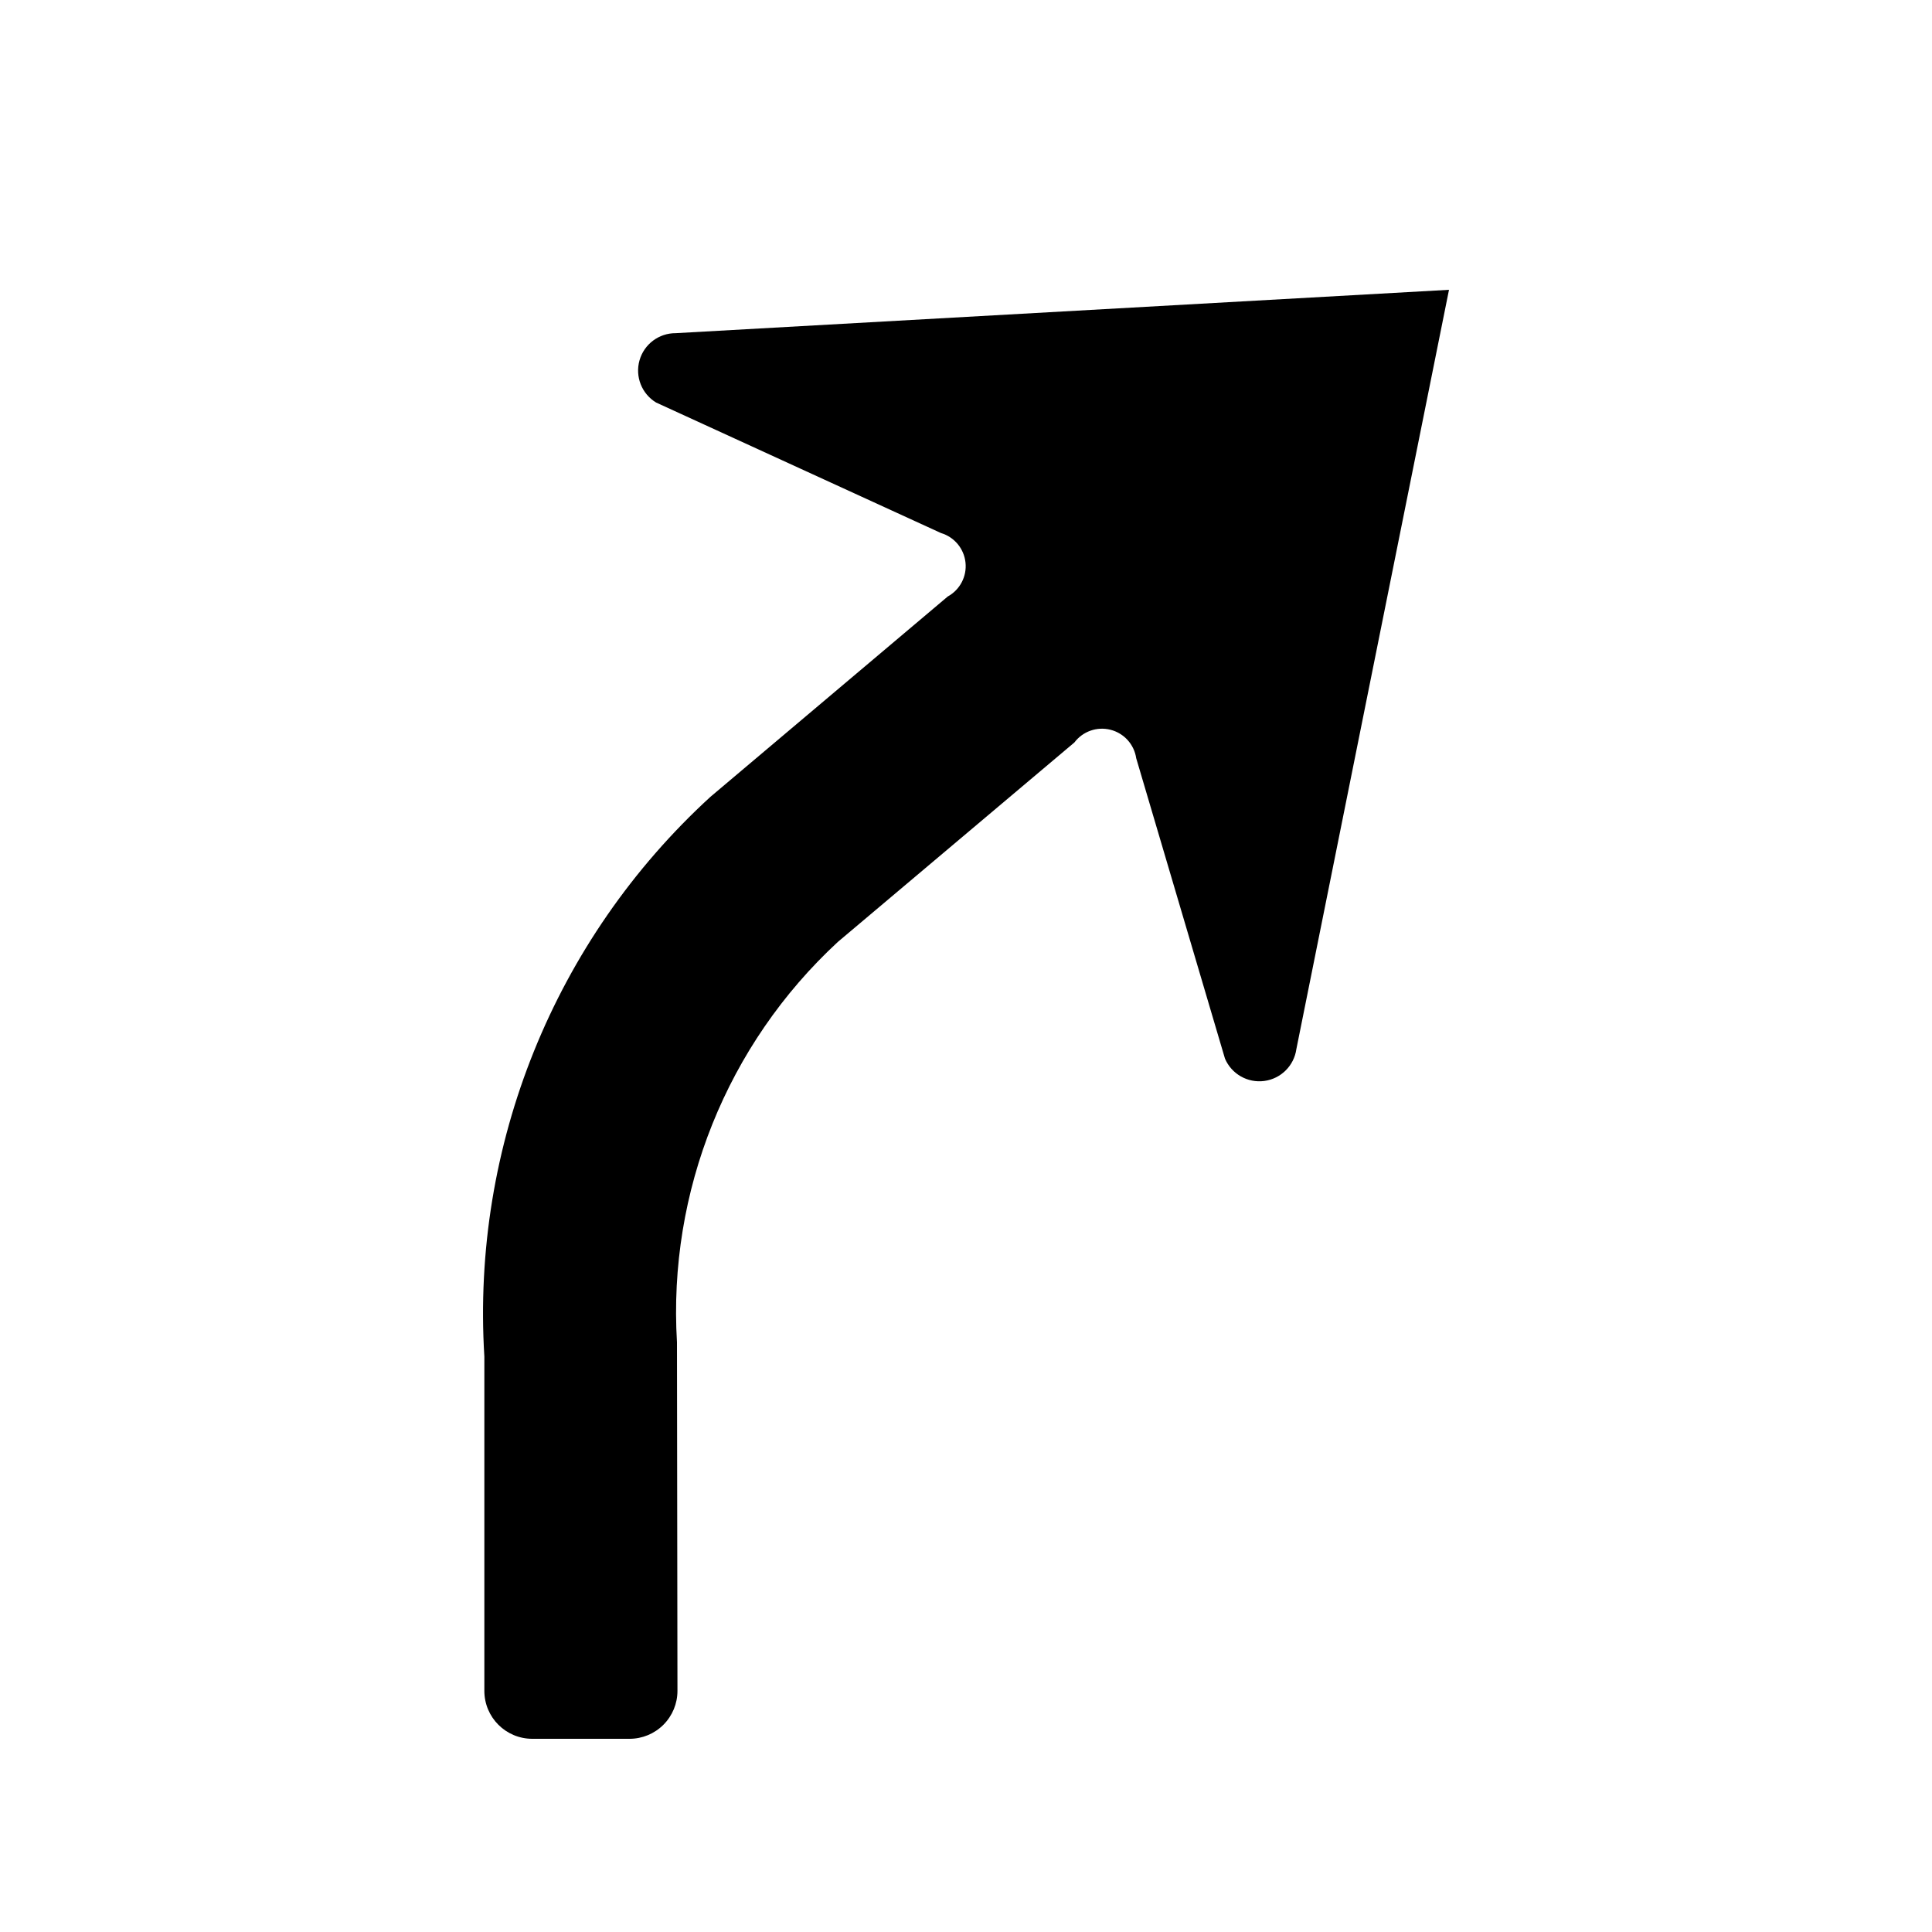
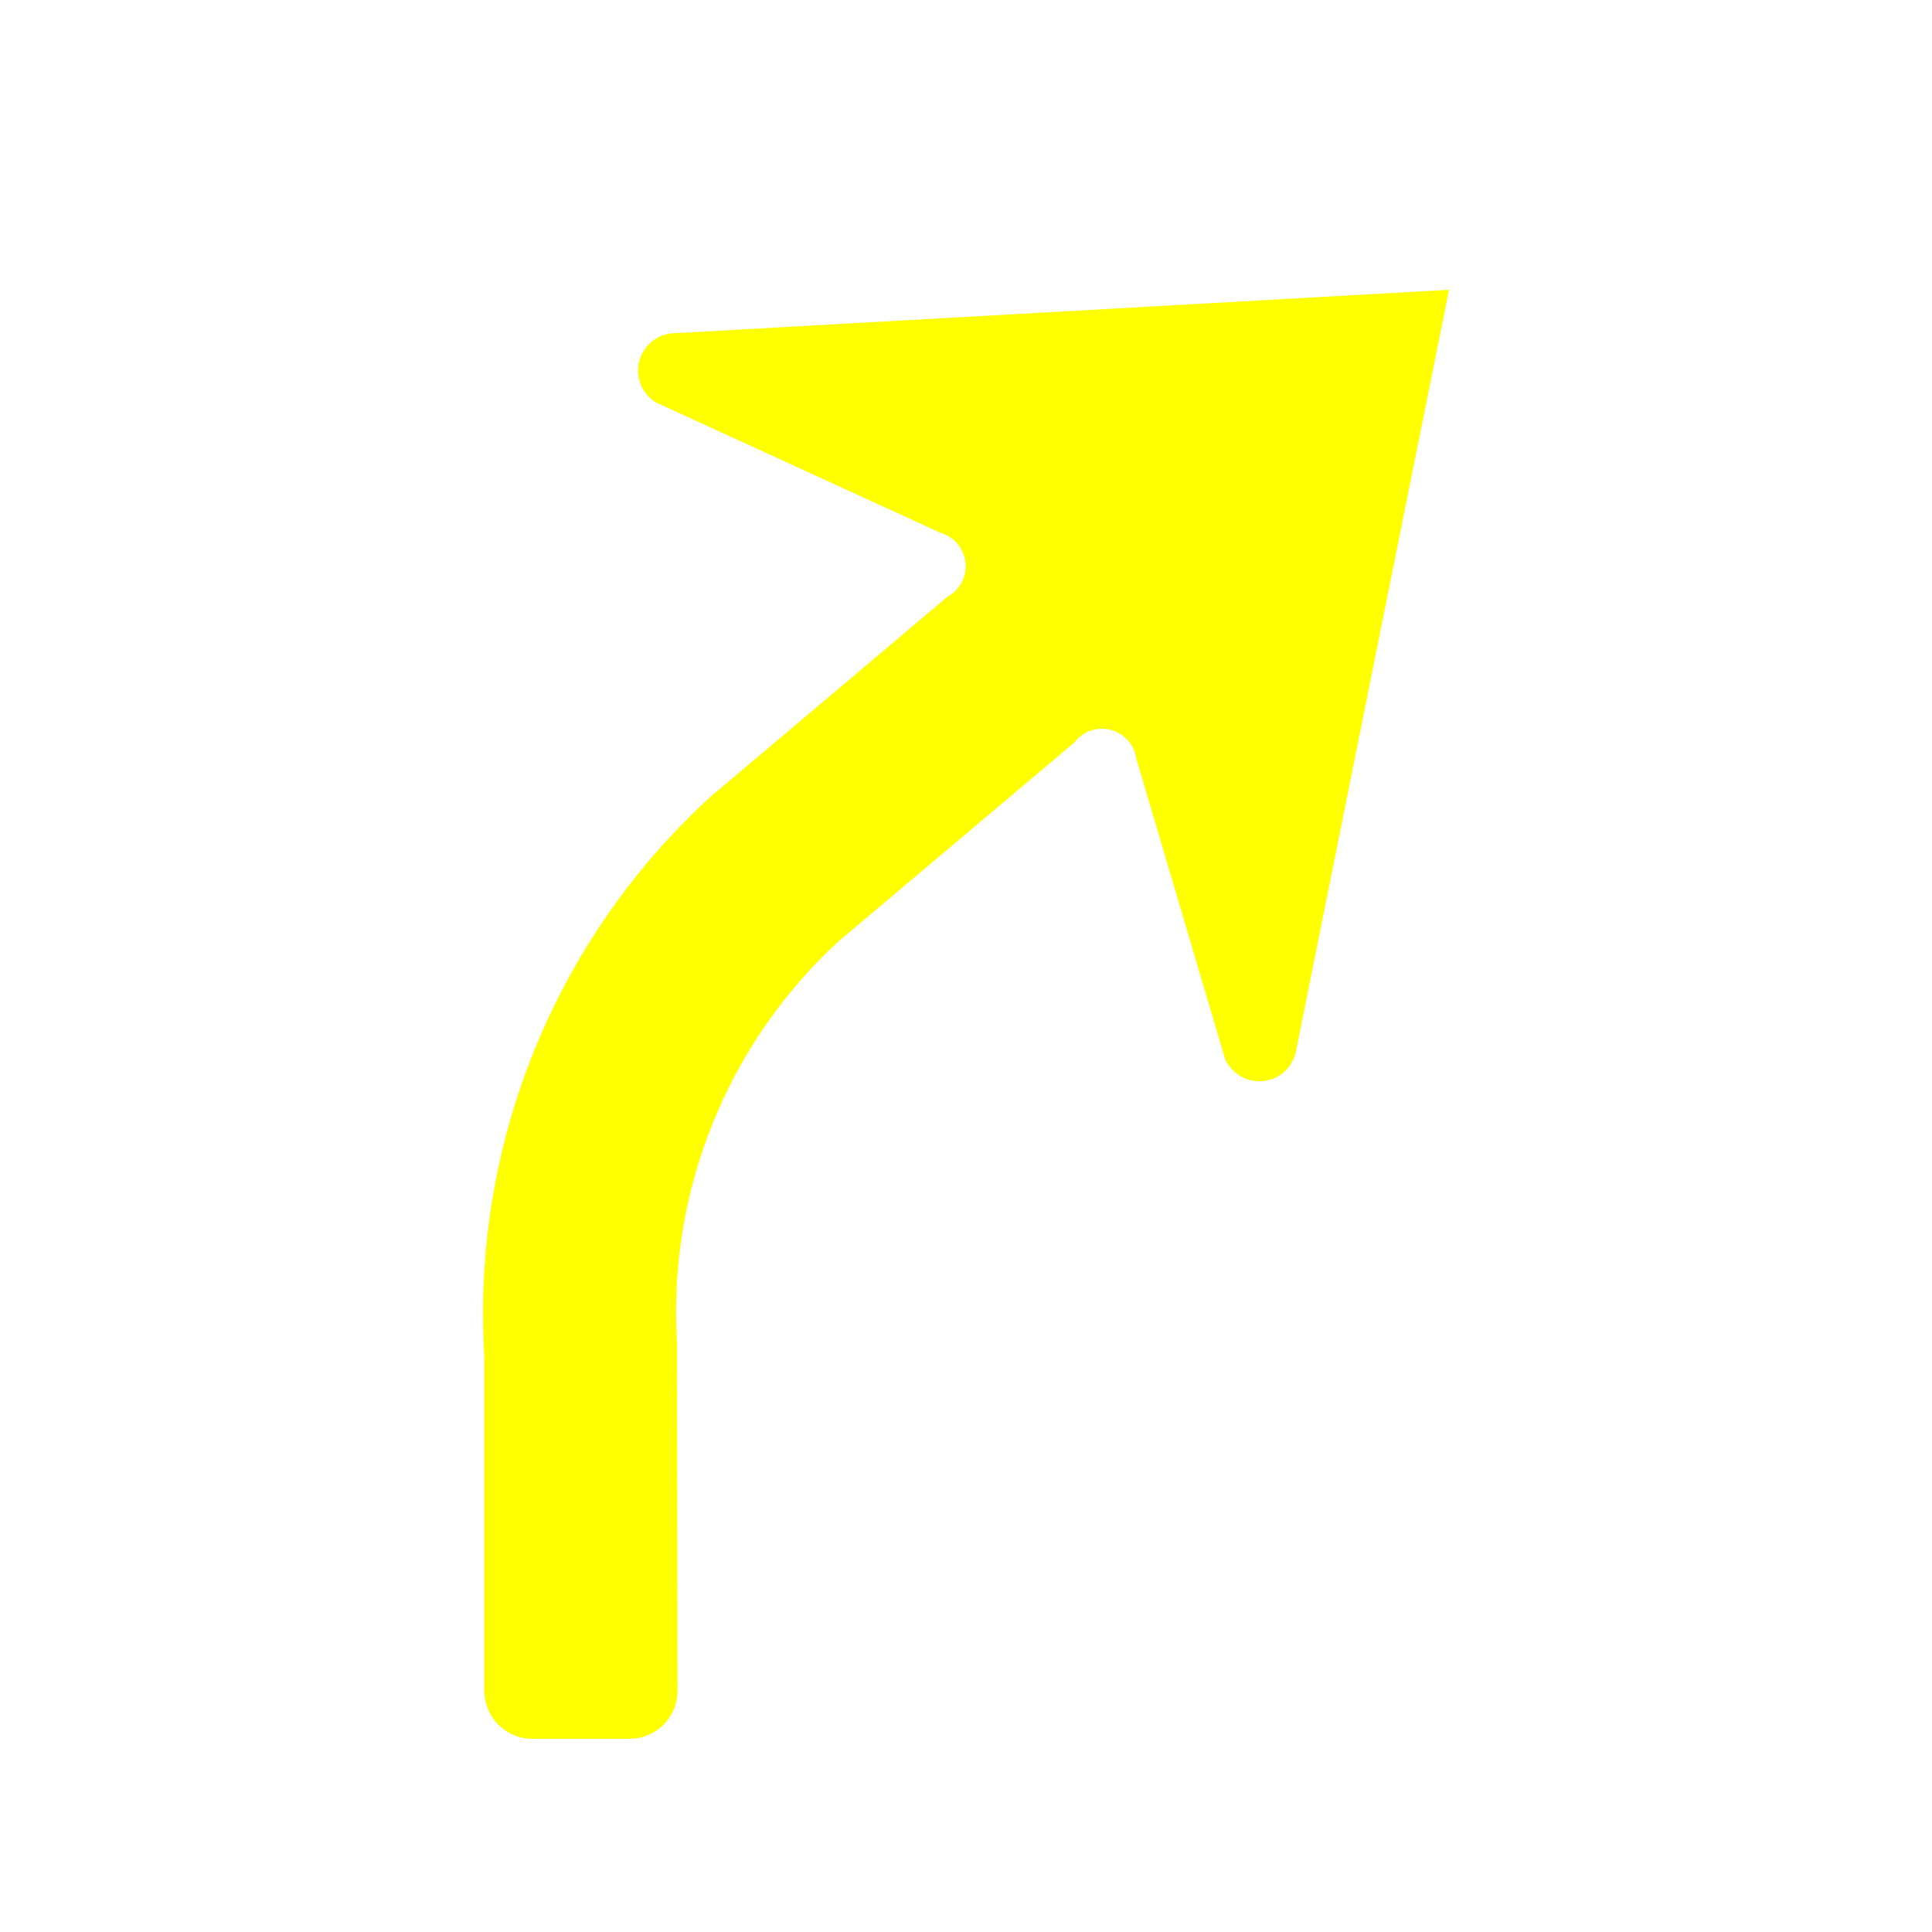
<svg xmlns="http://www.w3.org/2000/svg" id="WORKING_ICONS" data-name="WORKING ICONS" width="20" height="20" viewBox="0 0 20 20">
-   <path fill="#000000" d="M7.354,8.249L9.811,6.175a0.358,0.358,0,0,0-.07-0.657L6.792,4.167a0.387,0.387,0,0,1,.203-0.718L15,3l-1.58,7.86a0.387,0.387,0,0,1-.739.099L11.762,7.849a0.358,0.358,0,0,0-.64-0.163L8.673,9.751a5.218,5.218,0,0,0-1.665,4.144l0.005,3.608A0.496,0.496,0,0,1,6.517,18H5.51a0.496,0.496,0,0,1-.496-0.496V14.043A7.252,7.252,0,0,1,7.354,8.249Z" />
+   <path fill="#FFFF00" d="M7.354,8.249L9.811,6.175a0.358,0.358,0,0,0-.07-0.657L6.792,4.167a0.387,0.387,0,0,1,.203-0.718L15,3l-1.58,7.86a0.387,0.387,0,0,1-.739.099L11.762,7.849a0.358,0.358,0,0,0-.64-0.163L8.673,9.751a5.218,5.218,0,0,0-1.665,4.144l0.005,3.608A0.496,0.496,0,0,1,6.517,18H5.51a0.496,0.496,0,0,1-.496-0.496V14.043A7.252,7.252,0,0,1,7.354,8.249Z" />
</svg>
